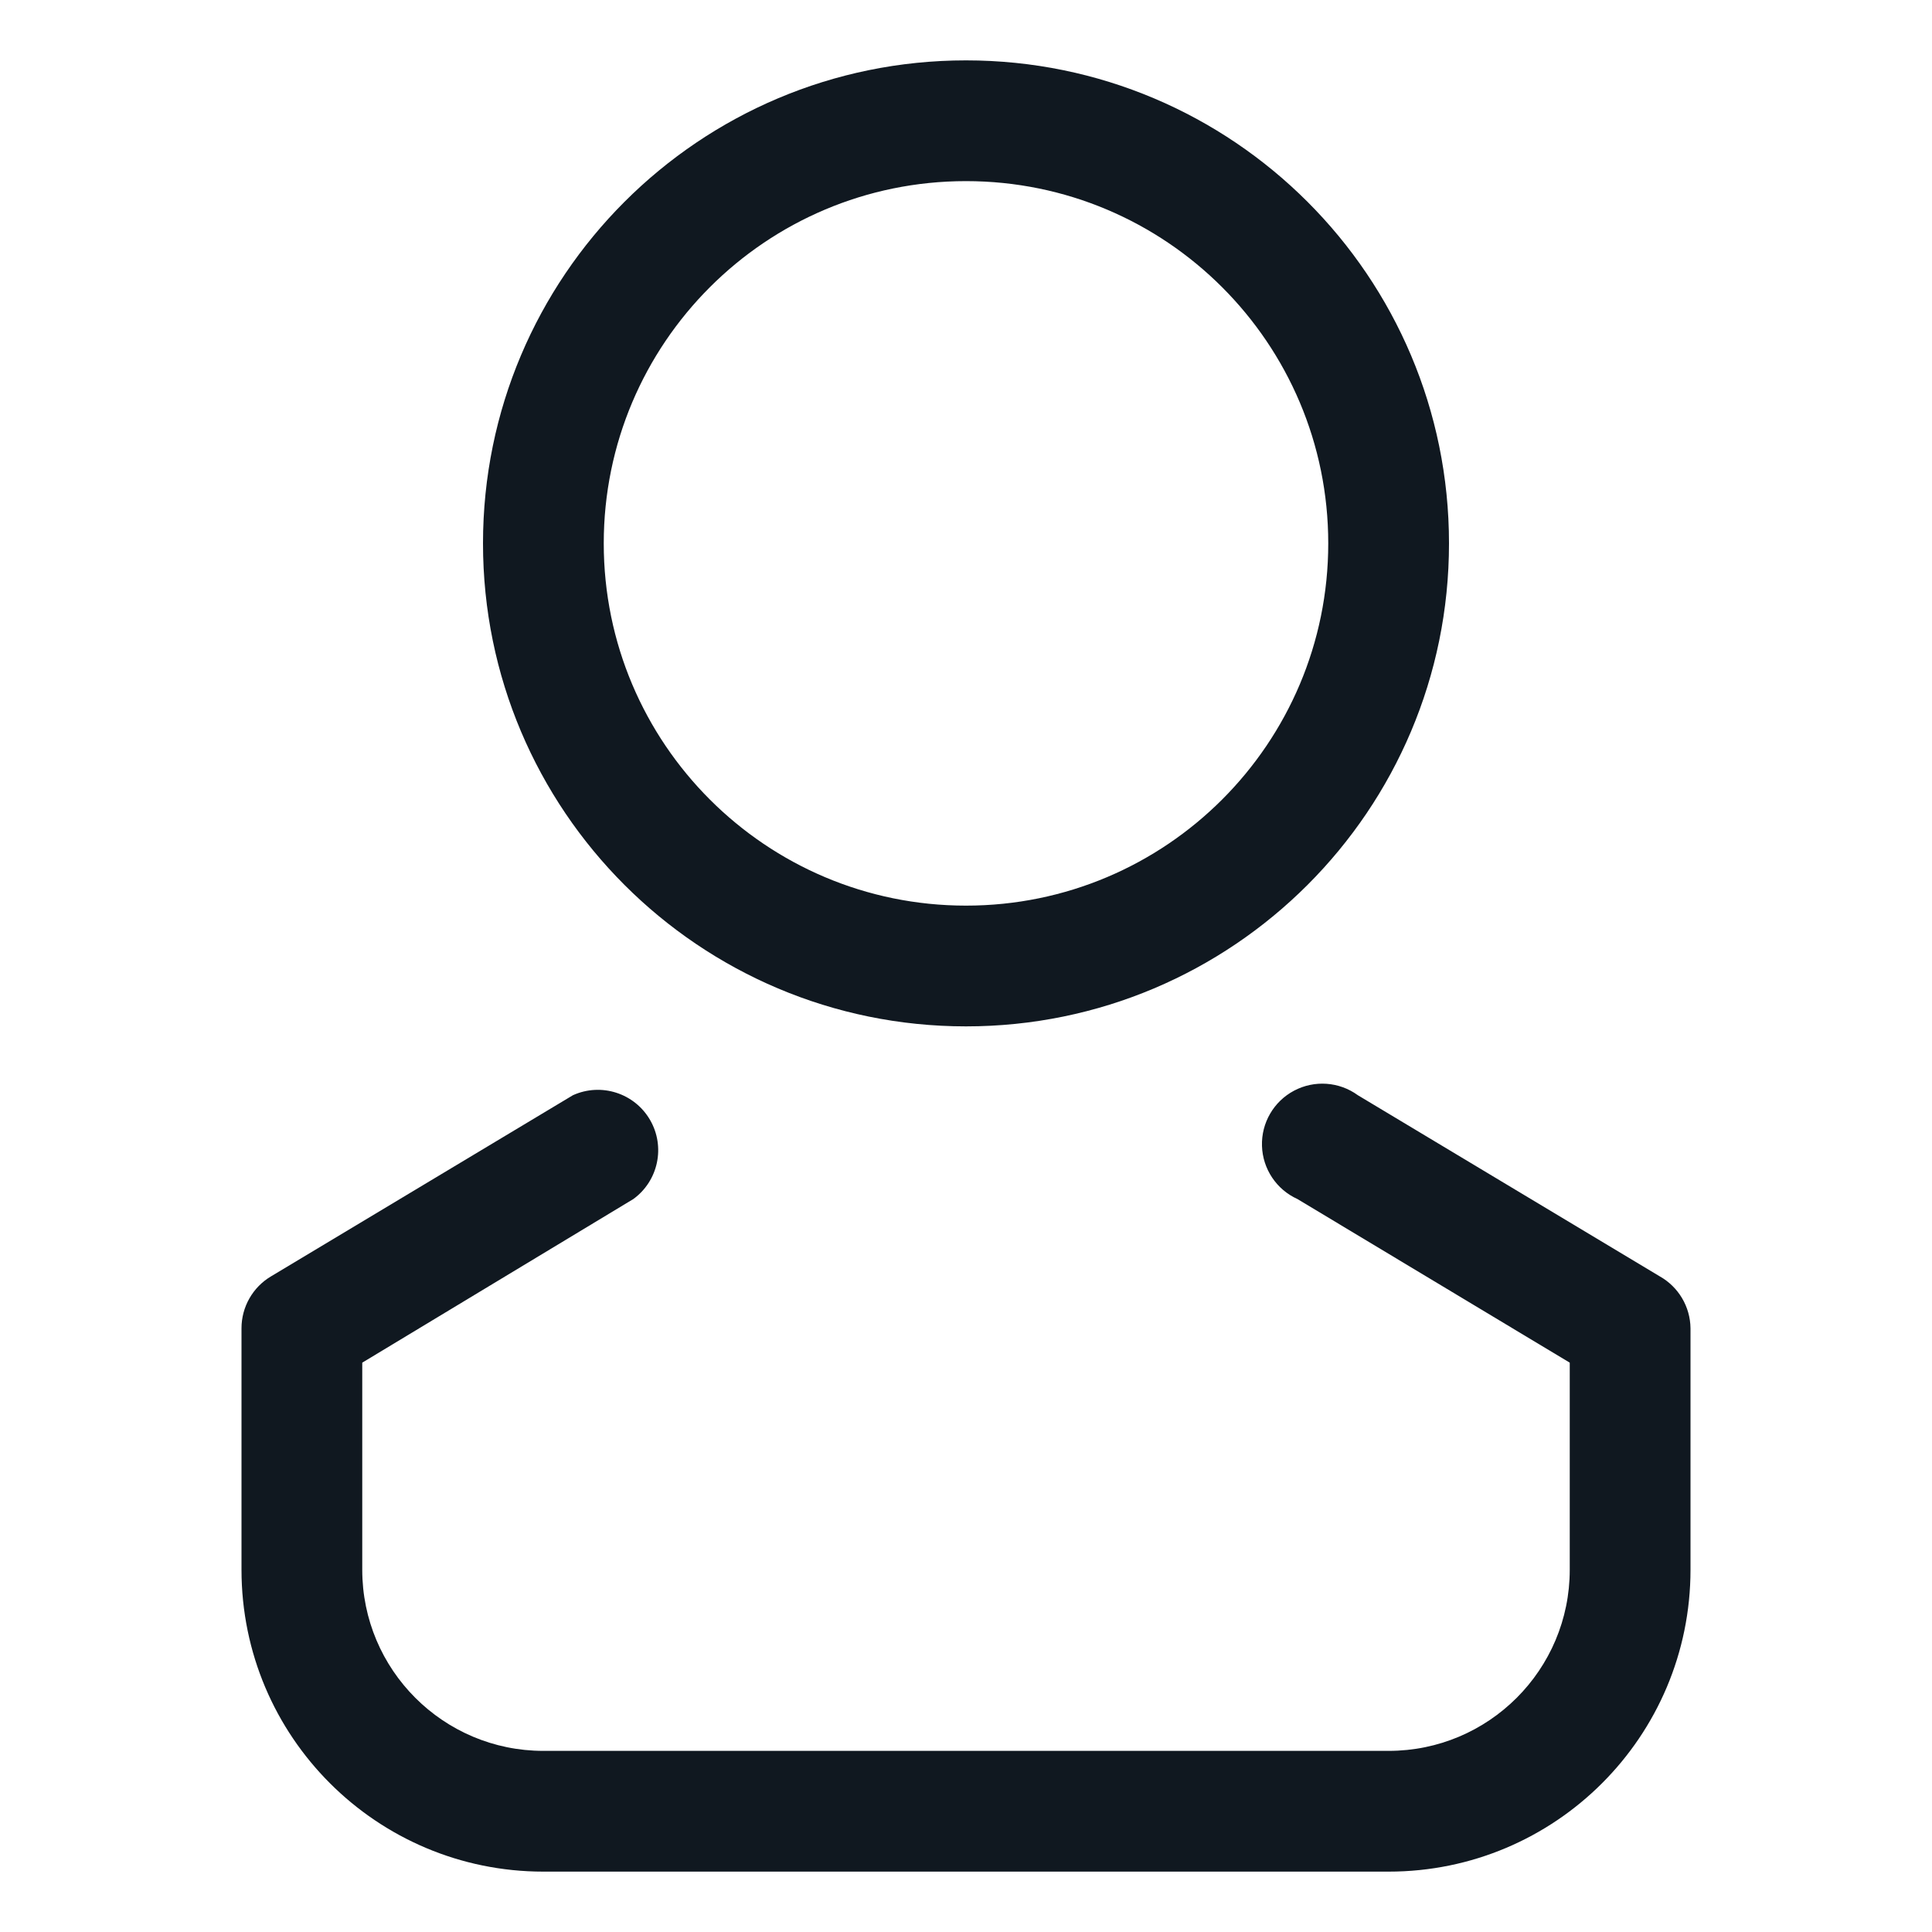
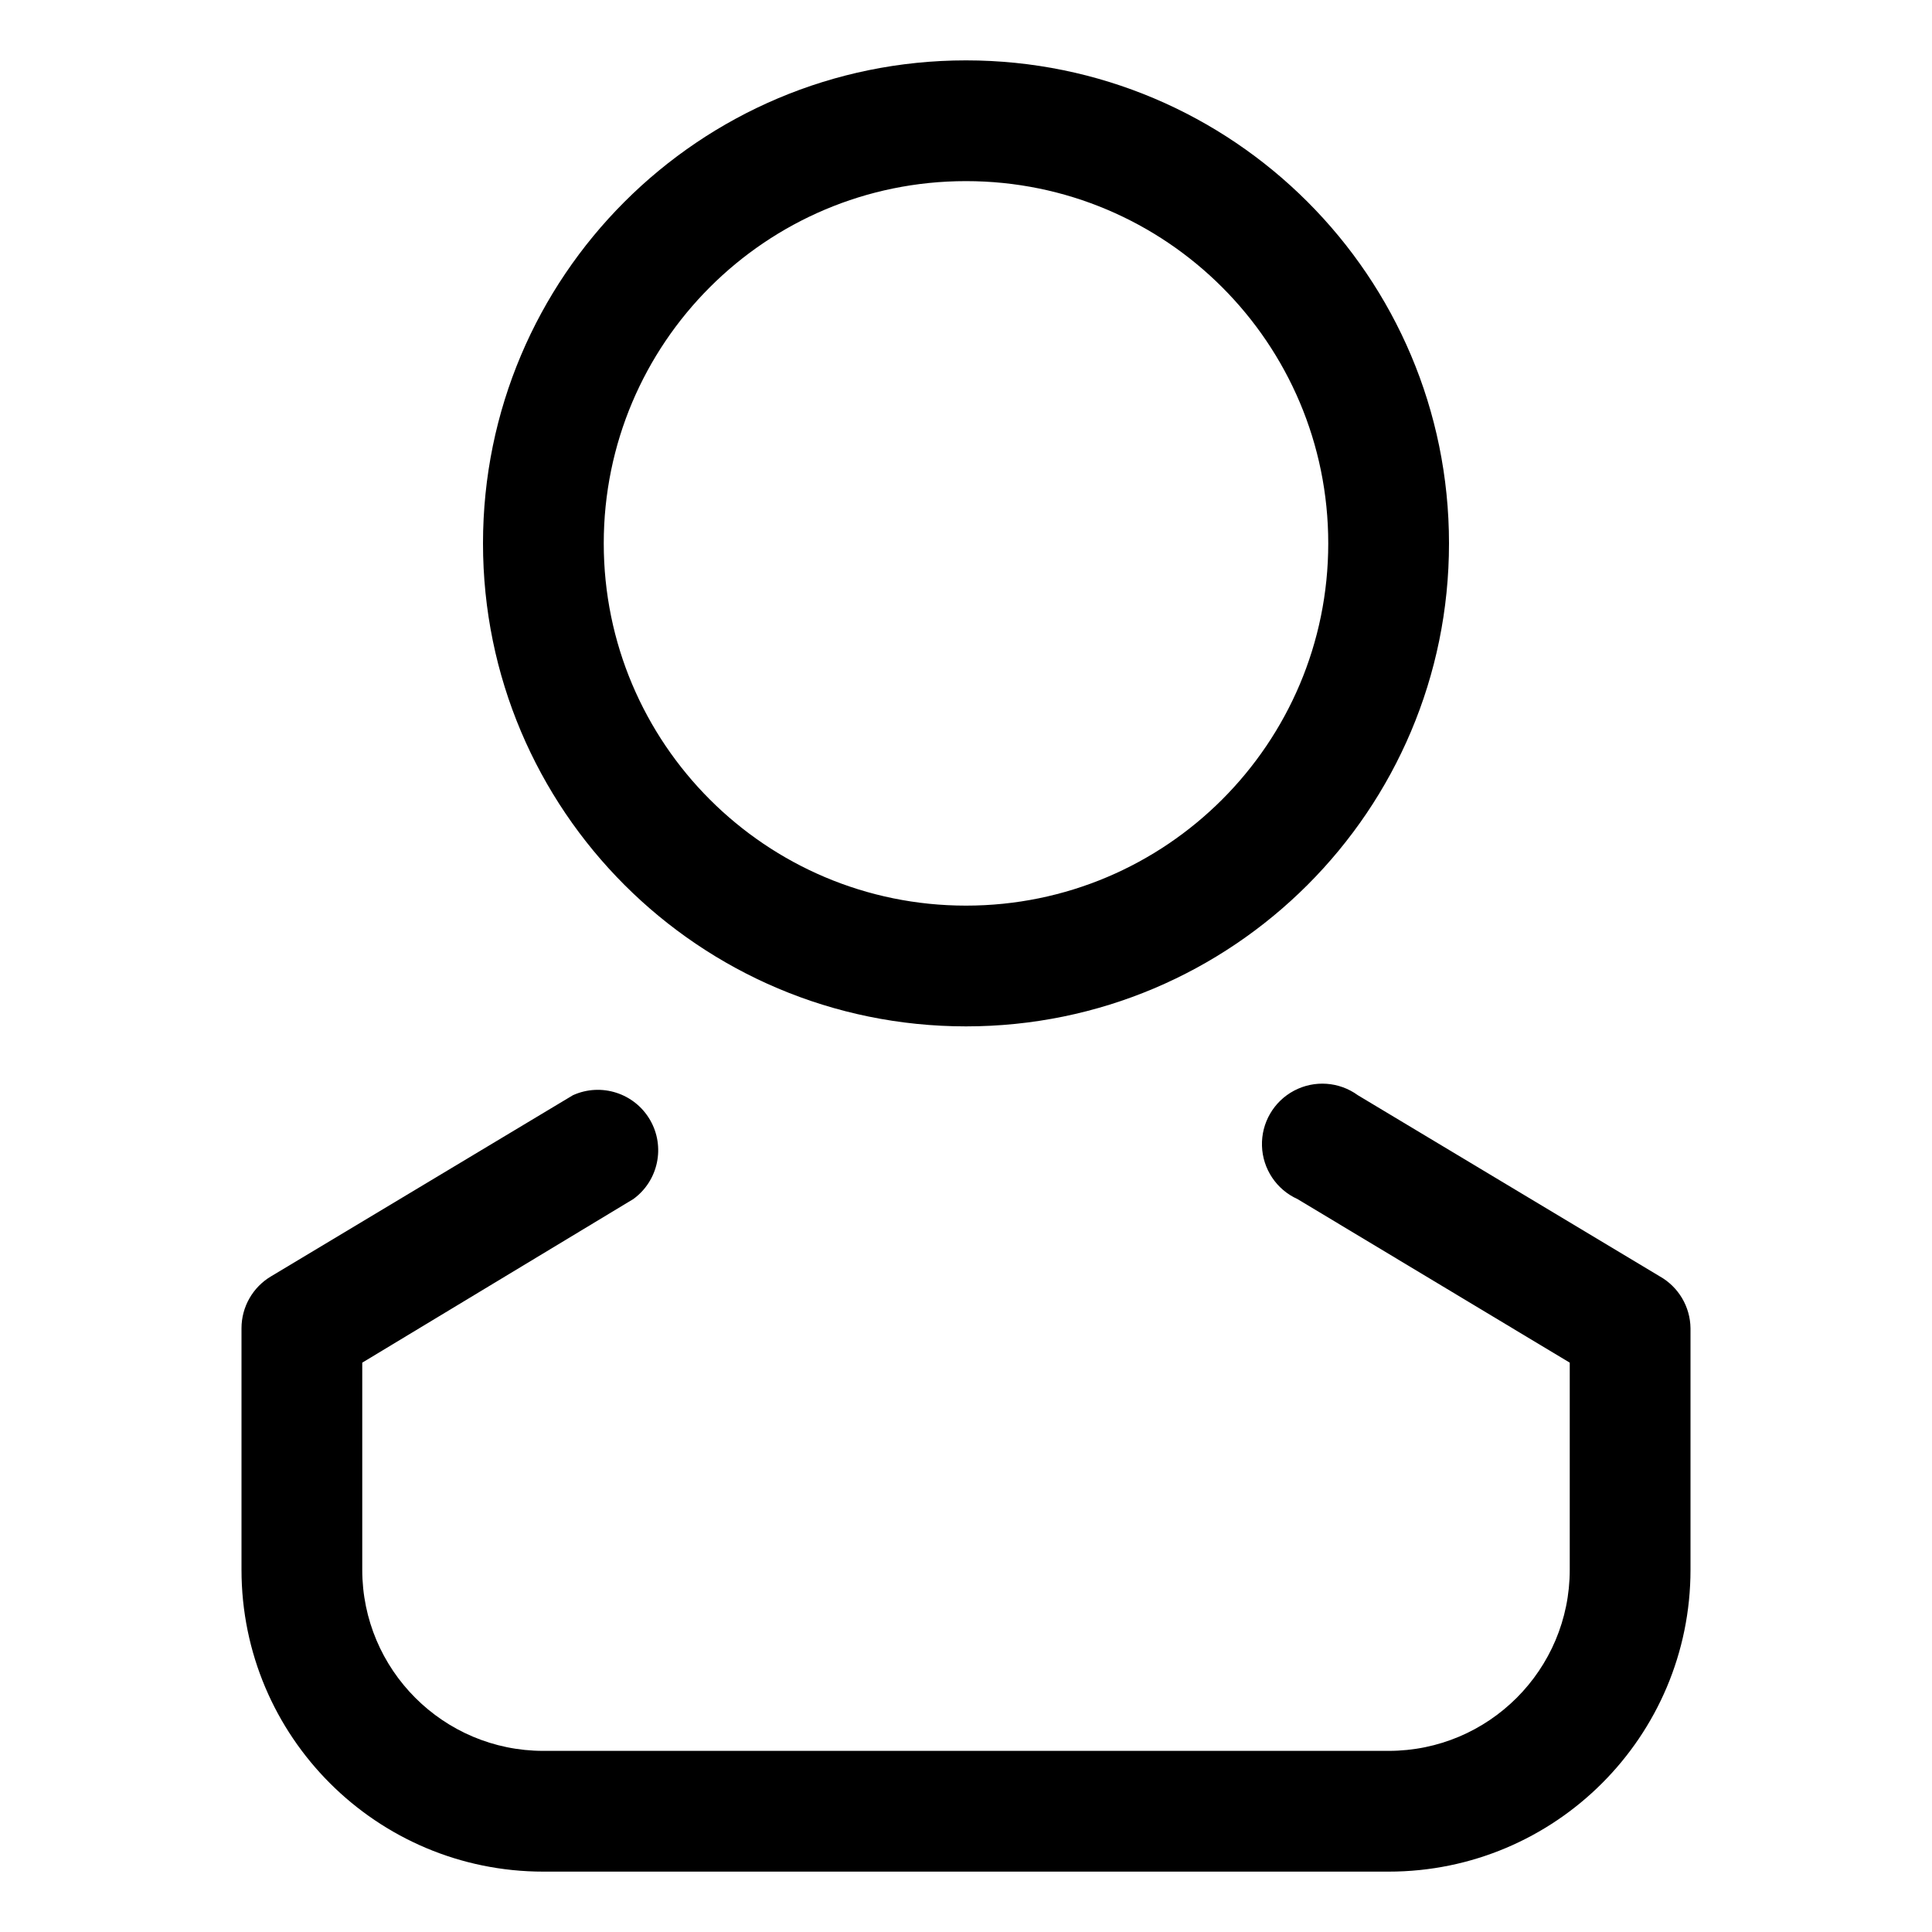
<svg xmlns="http://www.w3.org/2000/svg" viewBox="0 0 32 32">
  <defs>
-     <style>.cls-1{fill:#101820;}</style>
+     <style>.cls-1{fill:black;}</style>
  </defs>
  <g data-name="Layer 19" id="Layer_19">
    <path class="cls-1" d="M16,17a8,8,0,1,1,8-8A8,8,0,0,1,16,17ZM16,3a6,6,0,1,0,6,6A6,6,0,0,0,16,3Z" />
    <path class="cls-1" d="M23,31H9a5,5,0,0,1-5-5V22a1,1,0,0,1,.49-.86l5-3a1,1,0,0,1,1,1.72L6,22.57V26a3,3,0,0,0,3,3H23a3,3,0,0,0,3-3V22.57l-4.51-2.71a1,1,0,1,1,1-1.72l5,3A1,1,0,0,1,28,22v4A5,5,0,0,1,23,31Z" />
  </g>
</svg>
